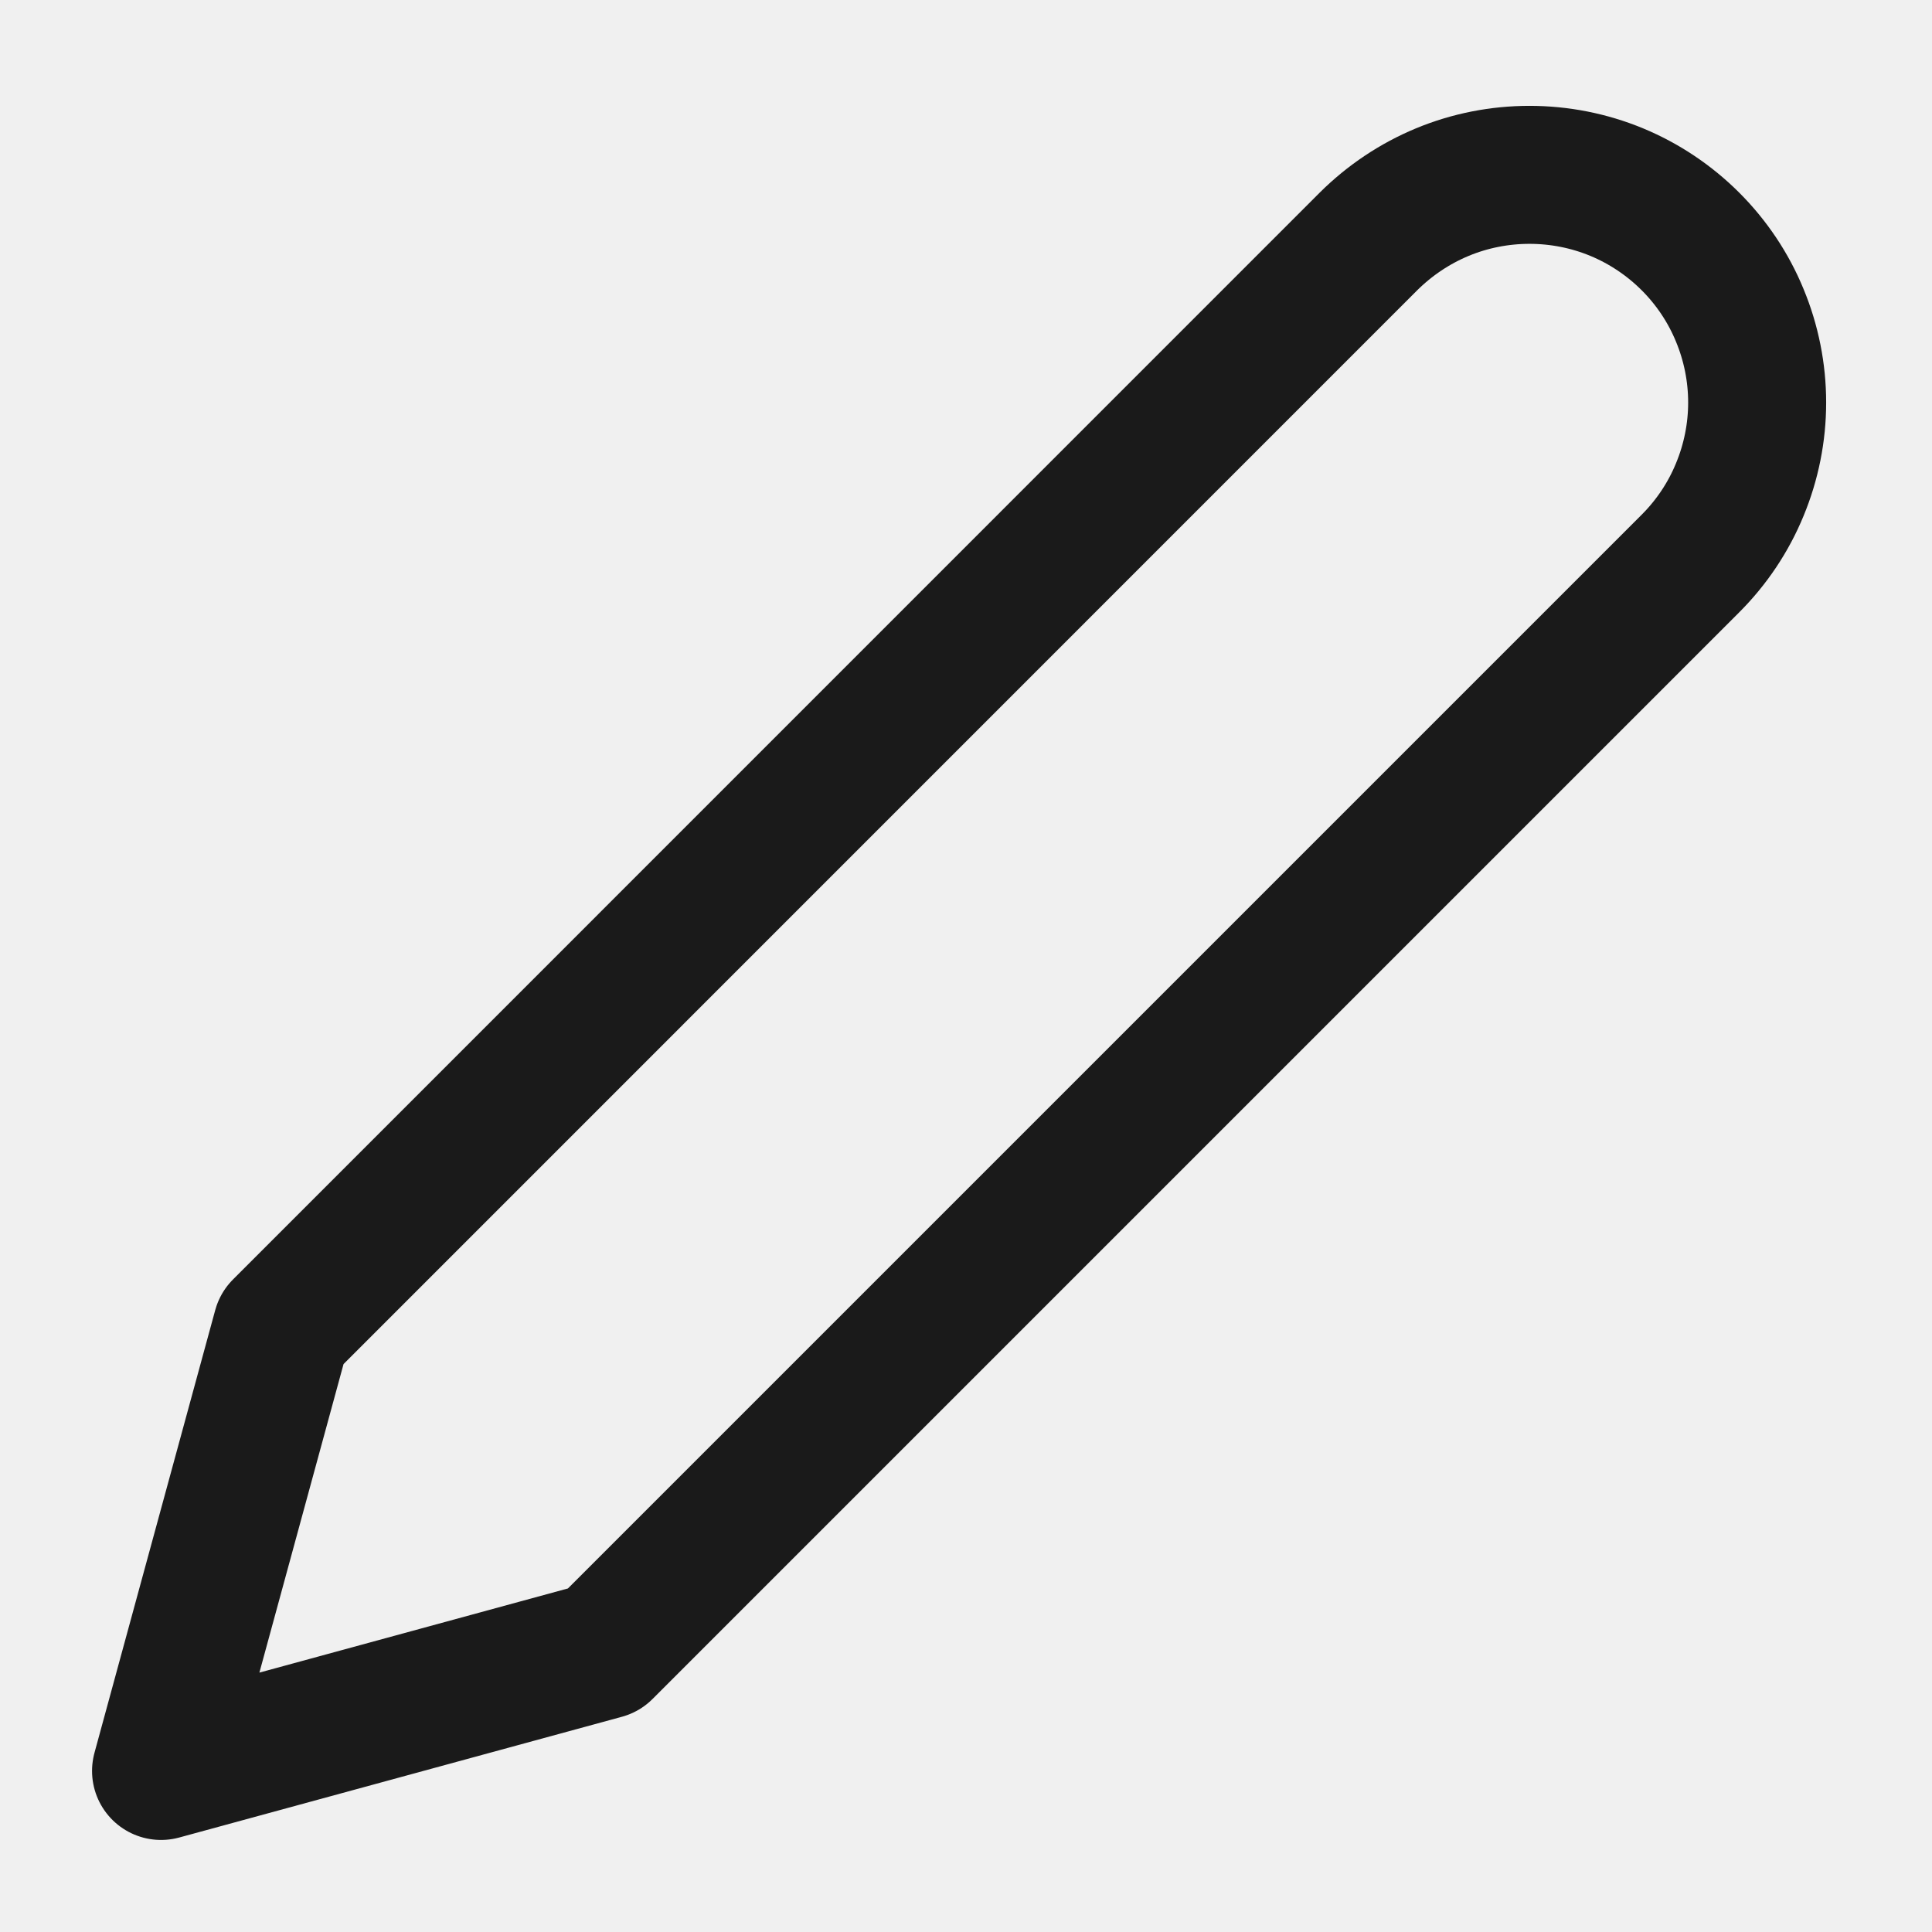
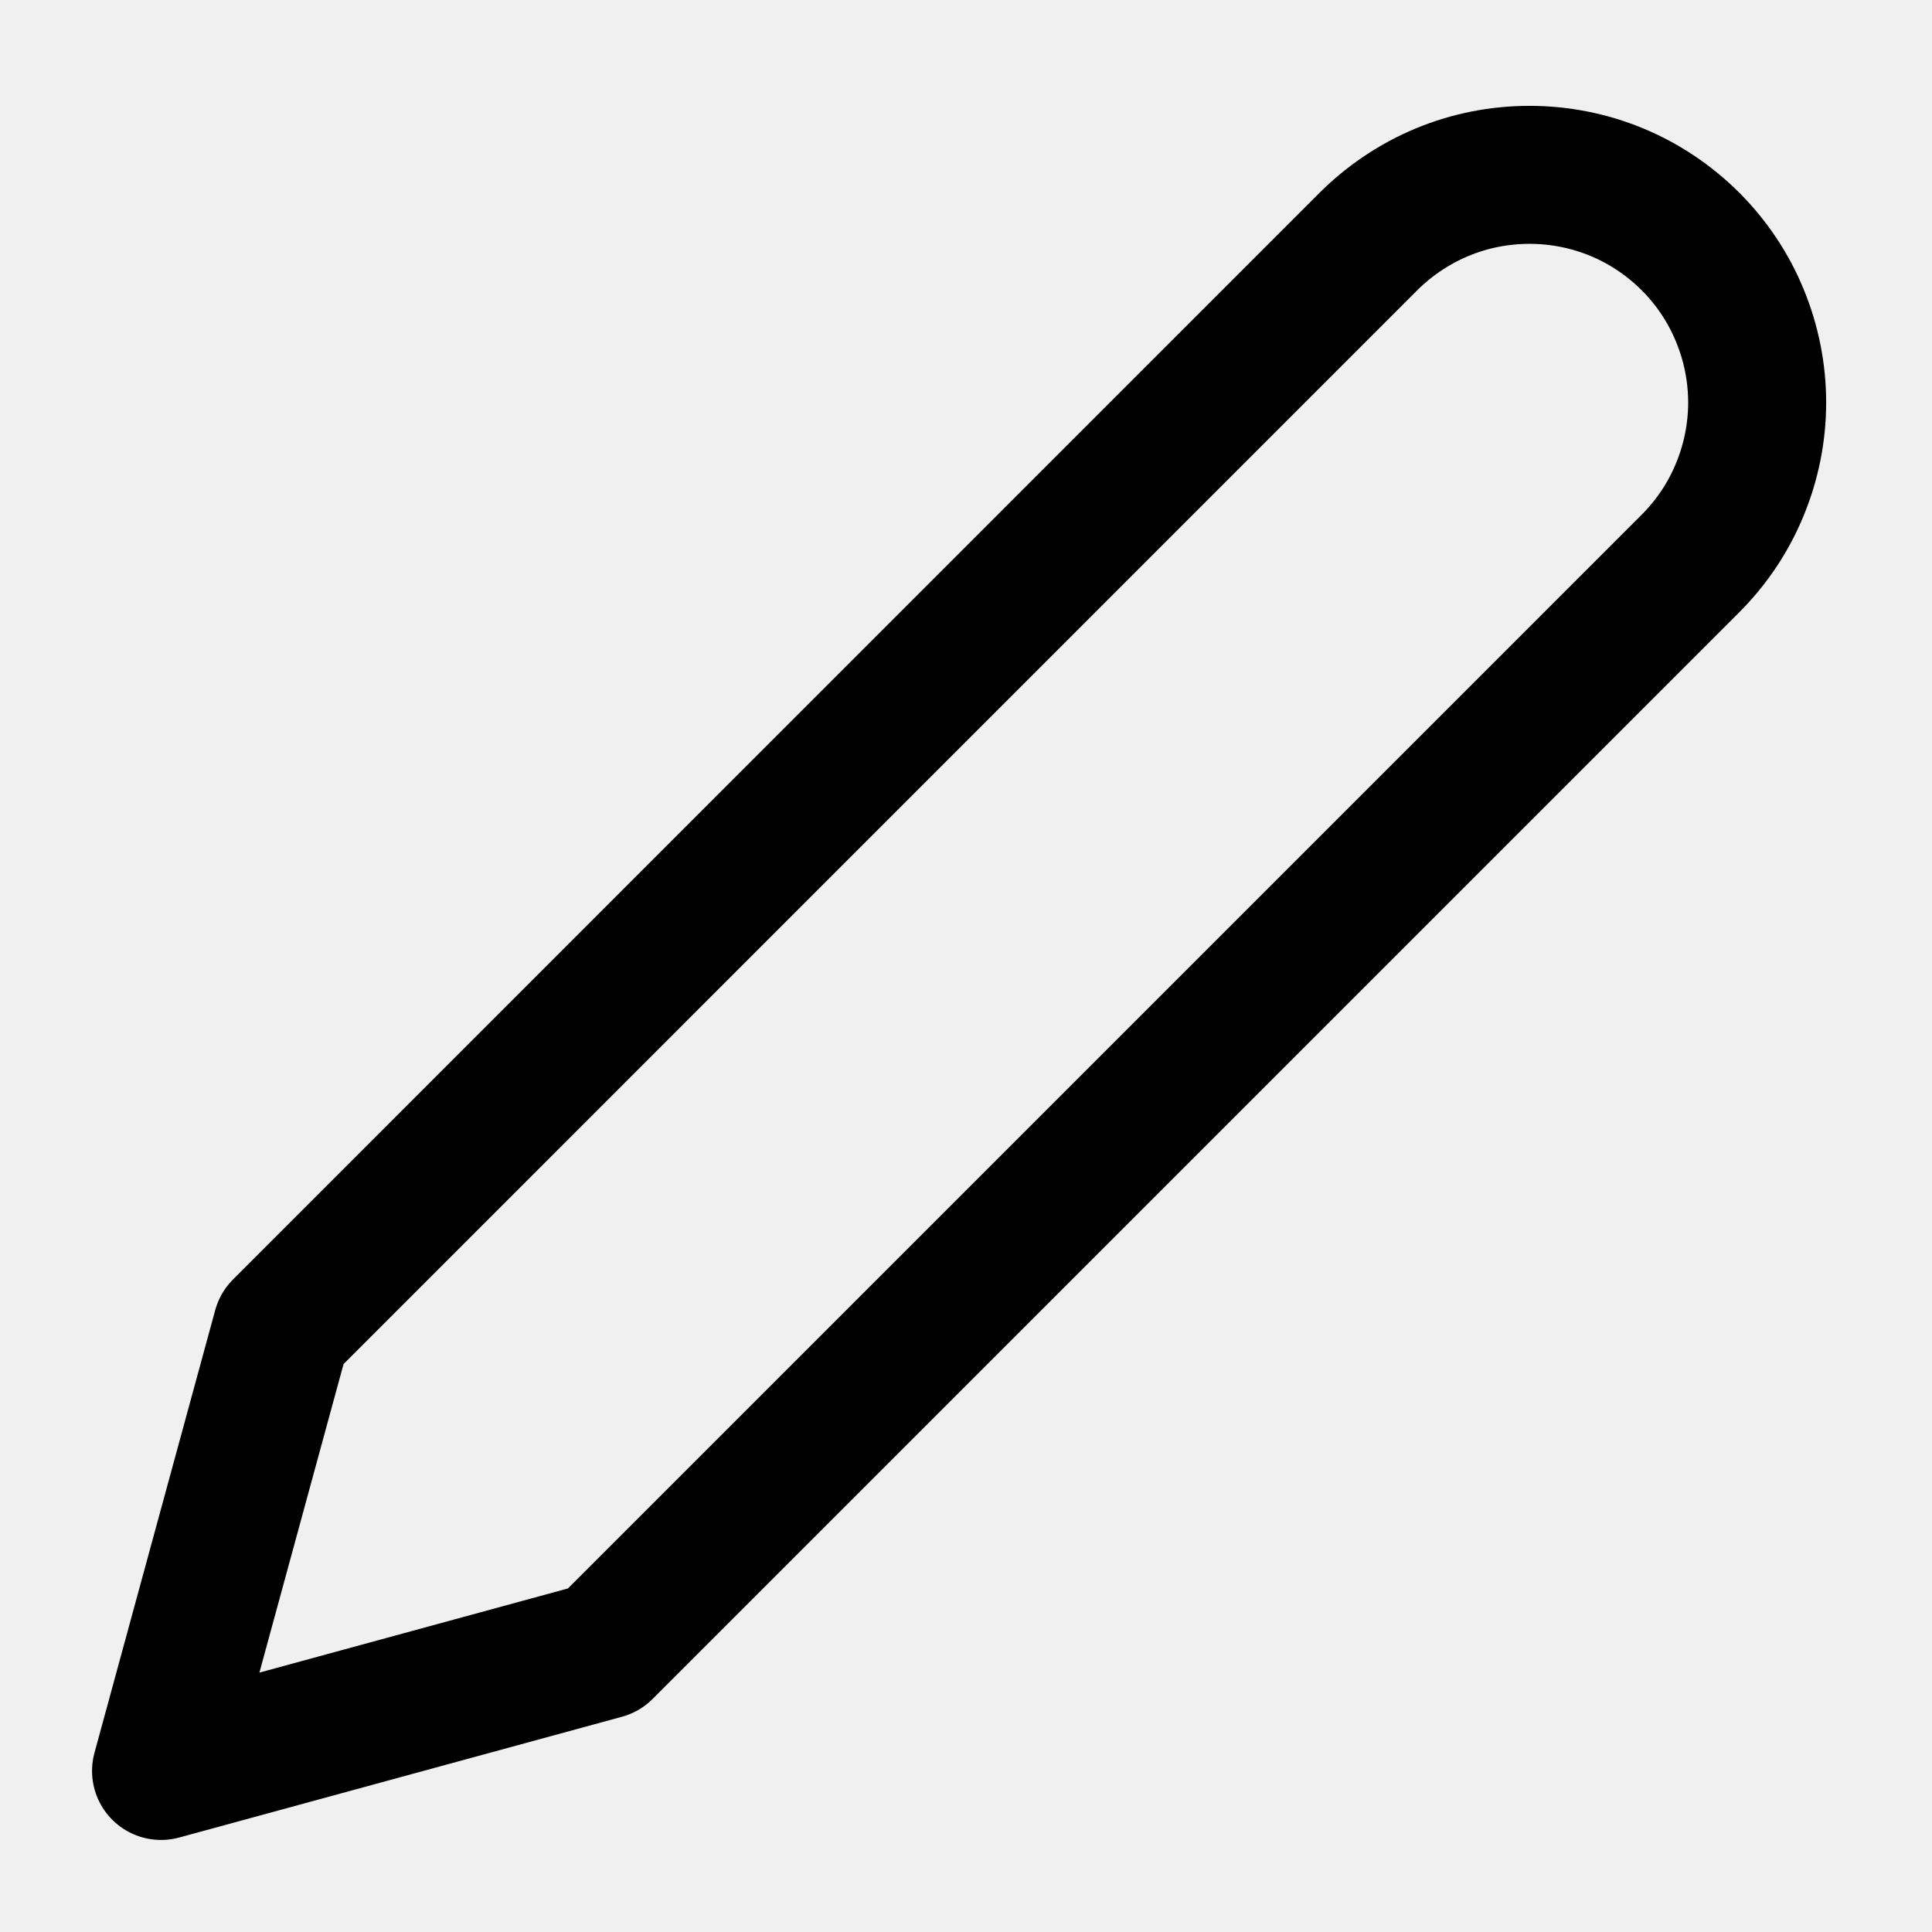
<svg xmlns="http://www.w3.org/2000/svg" width="14" height="14" viewBox="0 0 14 14" fill="none">
  <g clip-path="url(#clip0_496_3148)">
-     <path d="M9.916 1.75C10.07 1.597 10.252 1.475 10.452 1.392C10.652 1.309 10.867 1.267 11.083 1.267C11.3 1.267 11.514 1.309 11.715 1.392C11.915 1.475 12.097 1.597 12.25 1.75C12.403 1.903 12.525 2.085 12.607 2.285C12.69 2.485 12.733 2.7 12.733 2.917C12.733 3.133 12.69 3.348 12.607 3.548C12.525 3.748 12.403 3.93 12.25 4.083L4.375 11.958L1.167 12.833L2.042 9.625L9.916 1.75Z" stroke="#1A1A1A" stroke-linecap="round" stroke-linejoin="round" />
+     <path d="M9.916 1.75C10.07 1.597 10.252 1.475 10.452 1.392C10.652 1.309 10.867 1.267 11.083 1.267C11.3 1.267 11.514 1.309 11.715 1.392C11.915 1.475 12.097 1.597 12.25 1.75C12.403 1.903 12.525 2.085 12.607 2.285C12.69 2.485 12.733 2.7 12.733 2.917C12.733 3.133 12.69 3.348 12.607 3.548C12.525 3.748 12.403 3.93 12.25 4.083L4.375 11.958L1.167 12.833L2.042 9.625L9.916 1.75Z" stroke="currentColor" stroke-linecap="round" stroke-linejoin="round" />
  </g>
  <defs>
    <clipPath id="clip0_496_3148">
      <rect width="14" height="14" fill="white" />
    </clipPath>
  </defs>
</svg>
